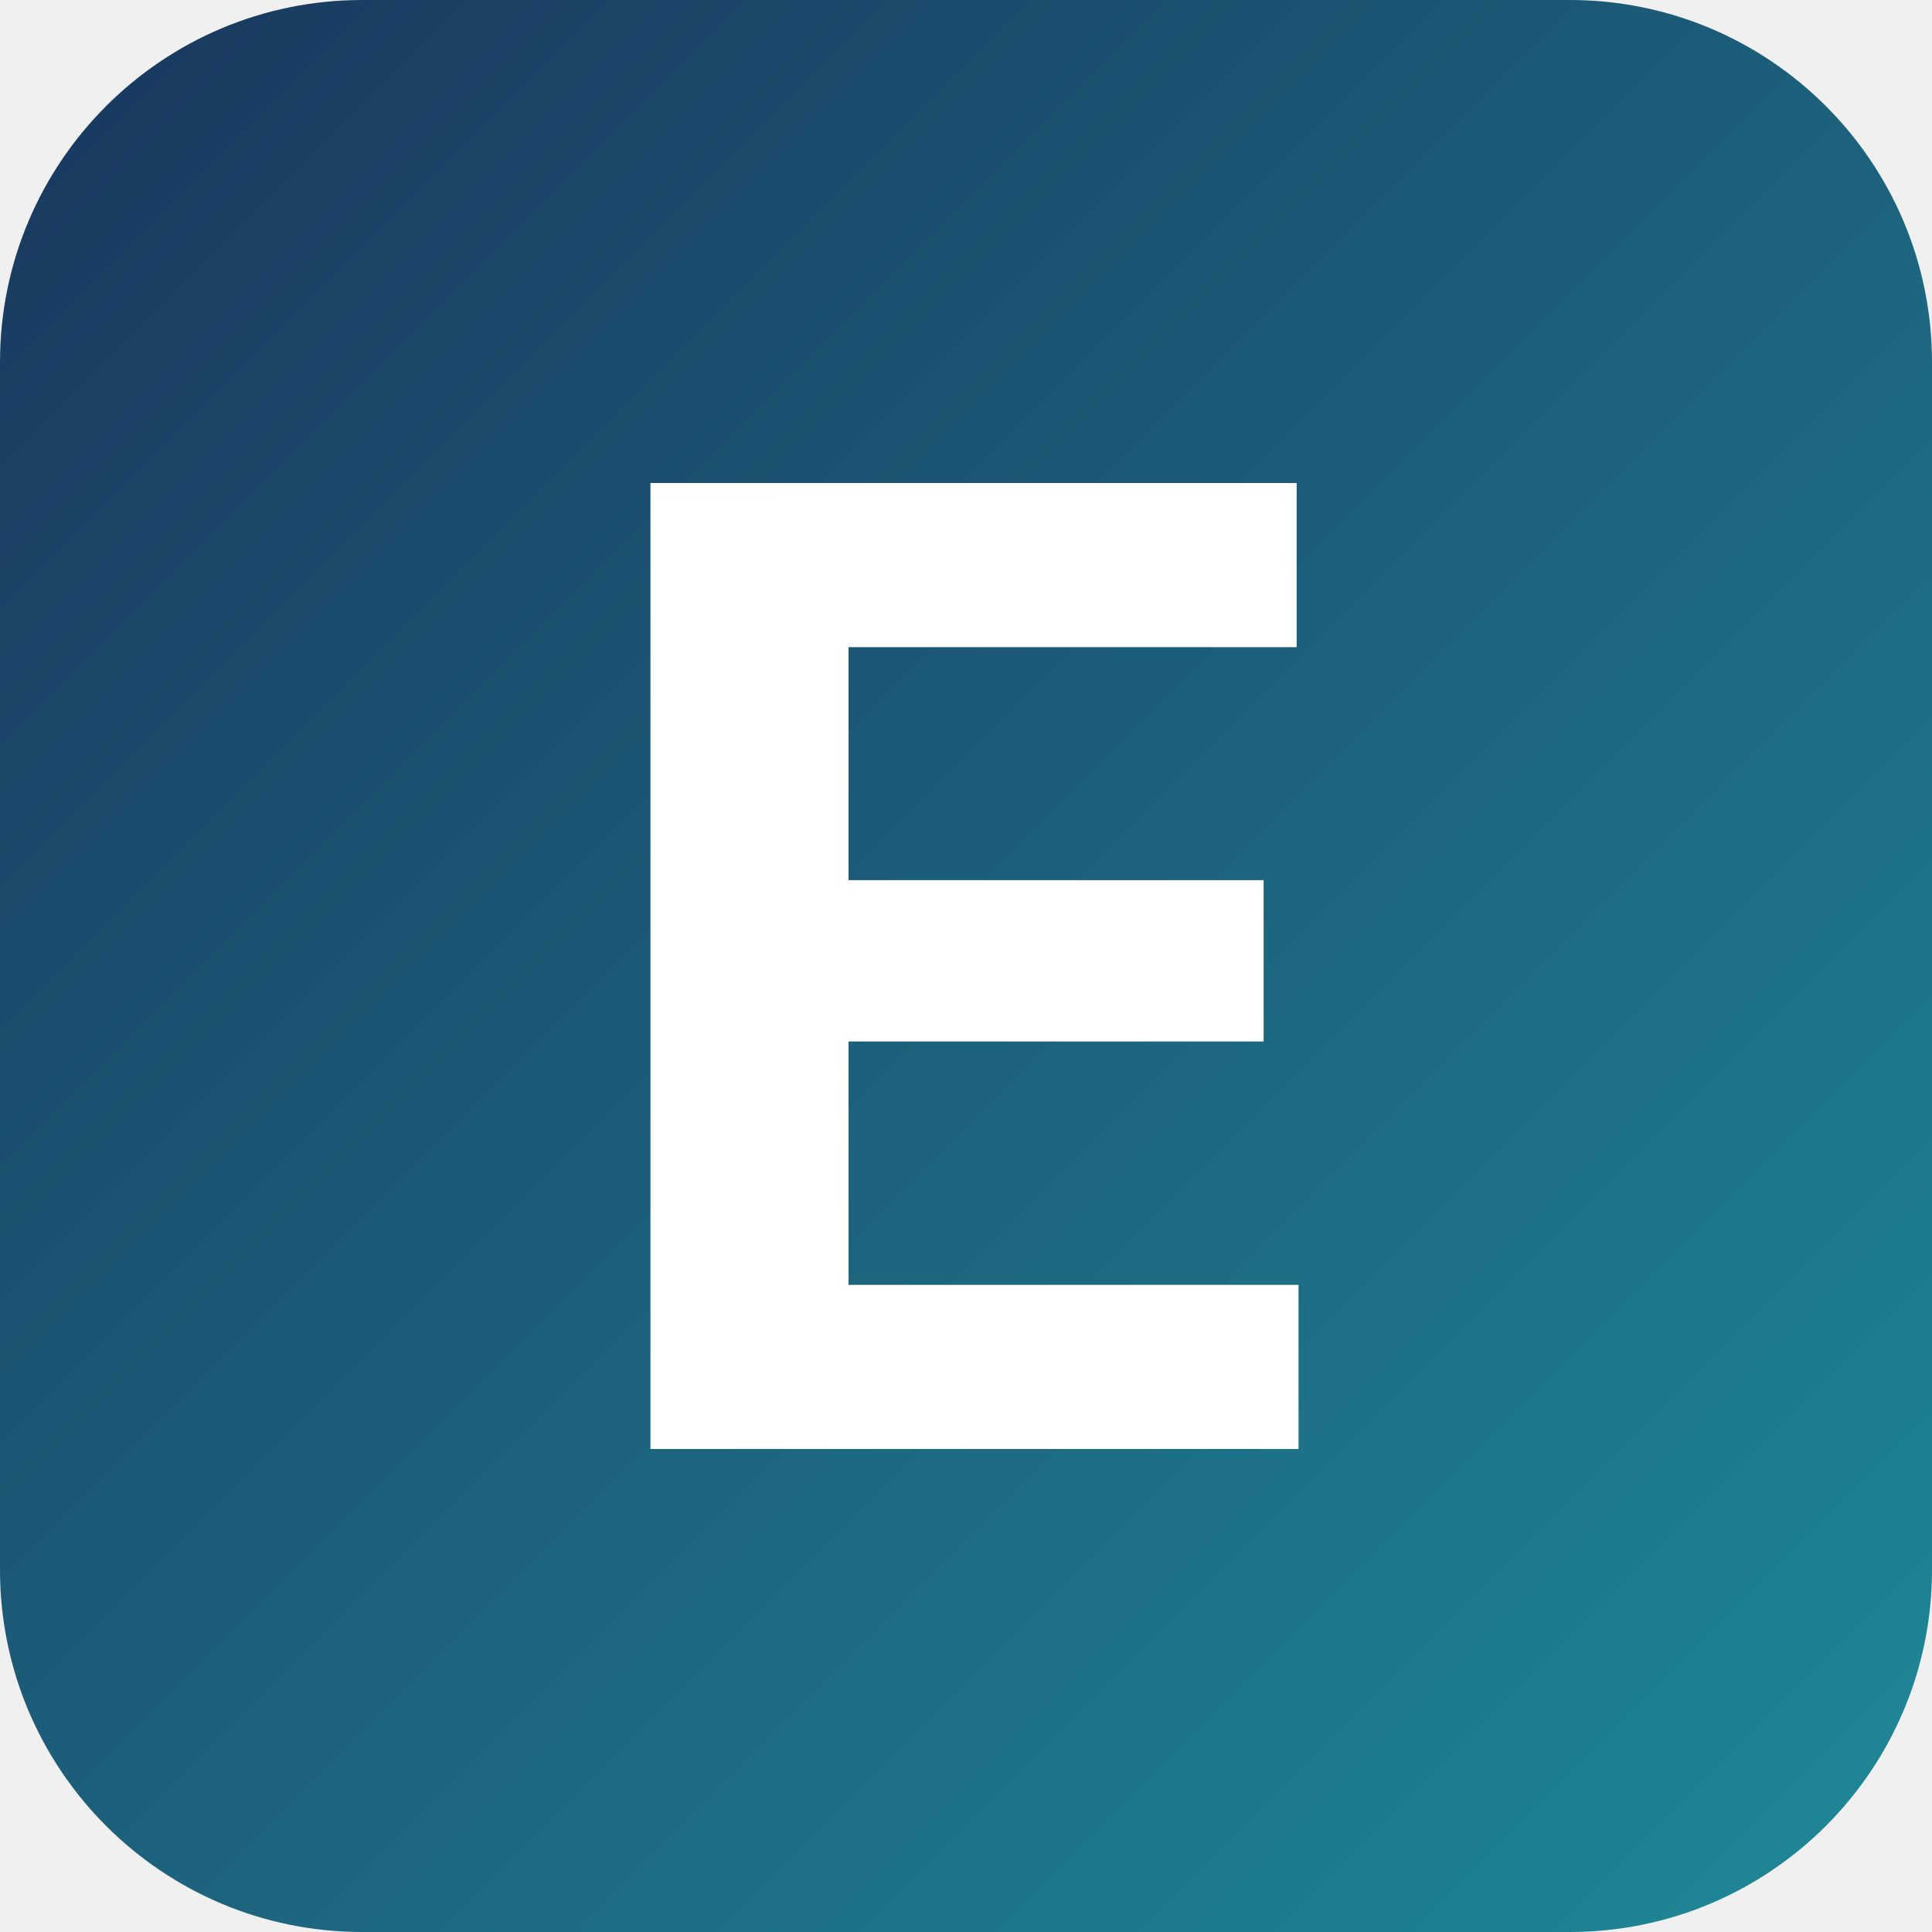
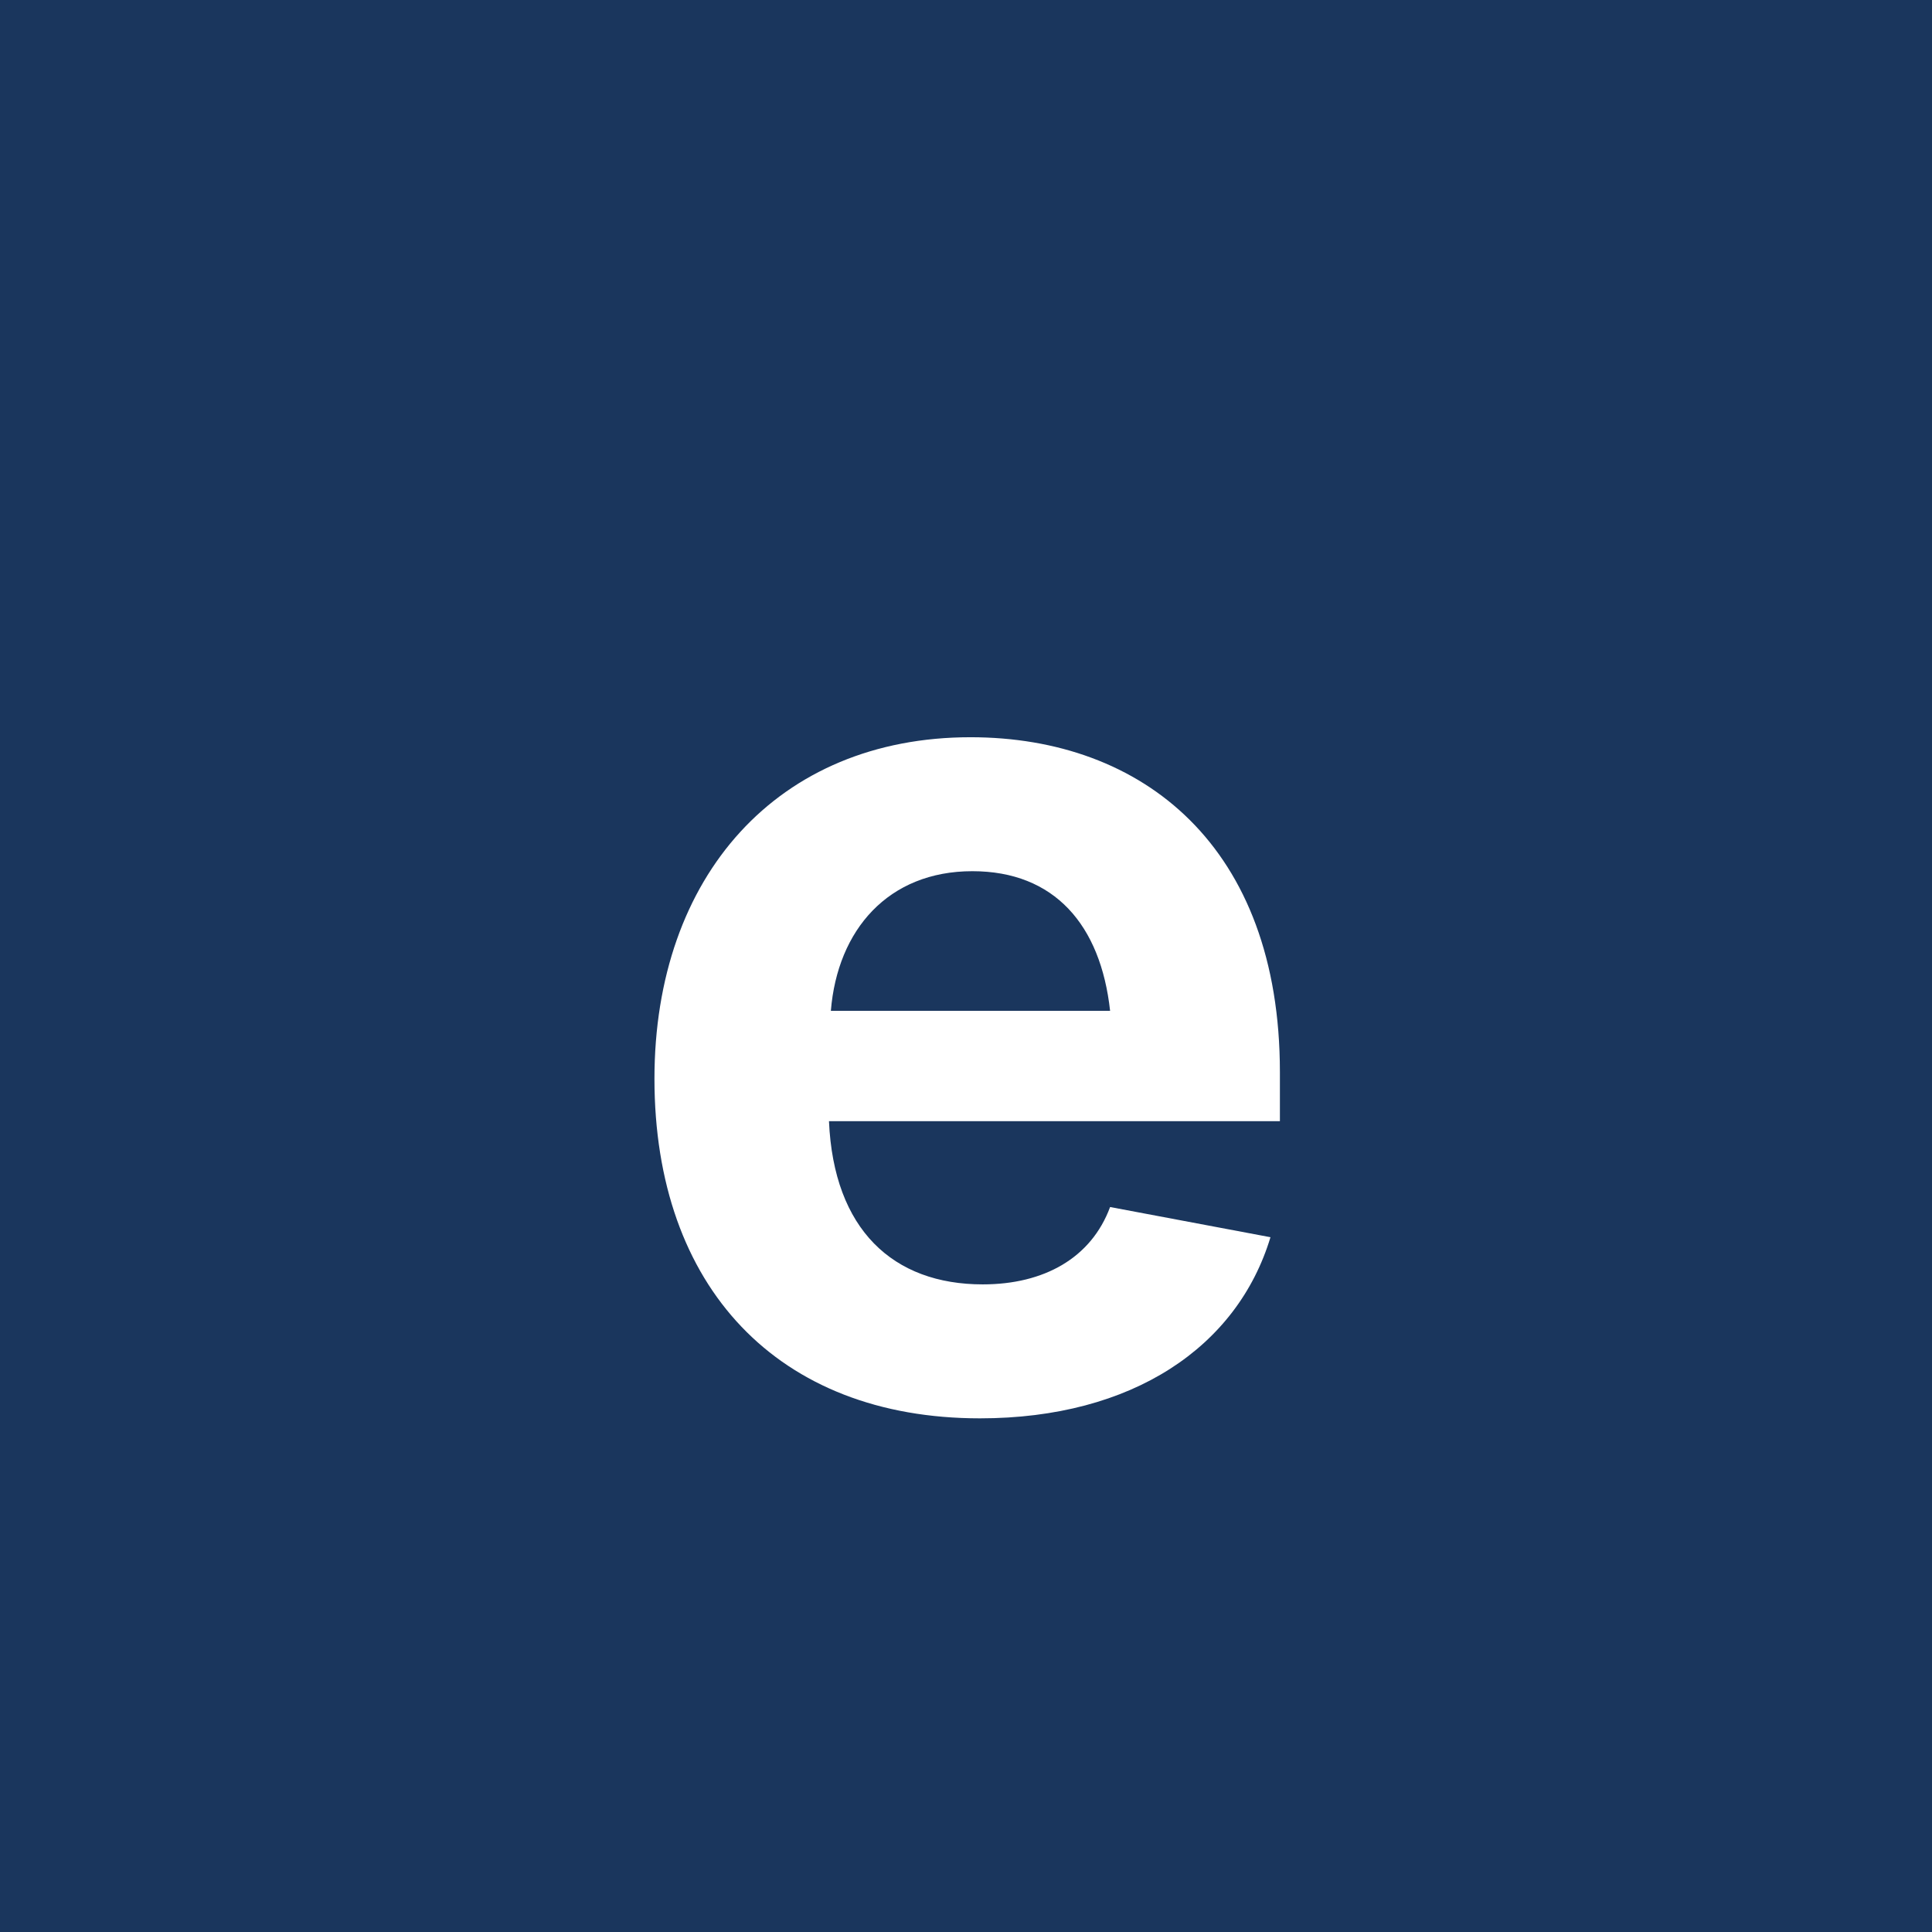
<svg xmlns="http://www.w3.org/2000/svg" viewBox="0 0 32 32">
-   <defs>
-     <linearGradient id="eGrad" x1="0%" y1="0%" x2="100%" y2="100%">
-       <stop offset="0%" style="stop-color:#1a365d;stop-opacity:1" />
-       <stop offset="100%" style="stop-color:#1f8a99;stop-opacity:1" />
-     </linearGradient>
-   </defs>
-   <rect width="32" height="32" rx="6" fill="url(#eGrad)" />
-   <text x="16" y="24" font-family="Inter,sans-serif" font-size="22" font-weight="700" fill="#fff" text-anchor="middle">E</text>
+   <rect width="32" height="32" fill="#1a365d" />
+   <text x="16" y="16" font-family="Inter, system-ui, -apple-system, Segoe UI, Roboto, Helvetica, Arial, sans-serif" font-size="20" font-weight="700" fill="#ffffff" text-anchor="middle" dominant-baseline="central">e</text>
</svg>
